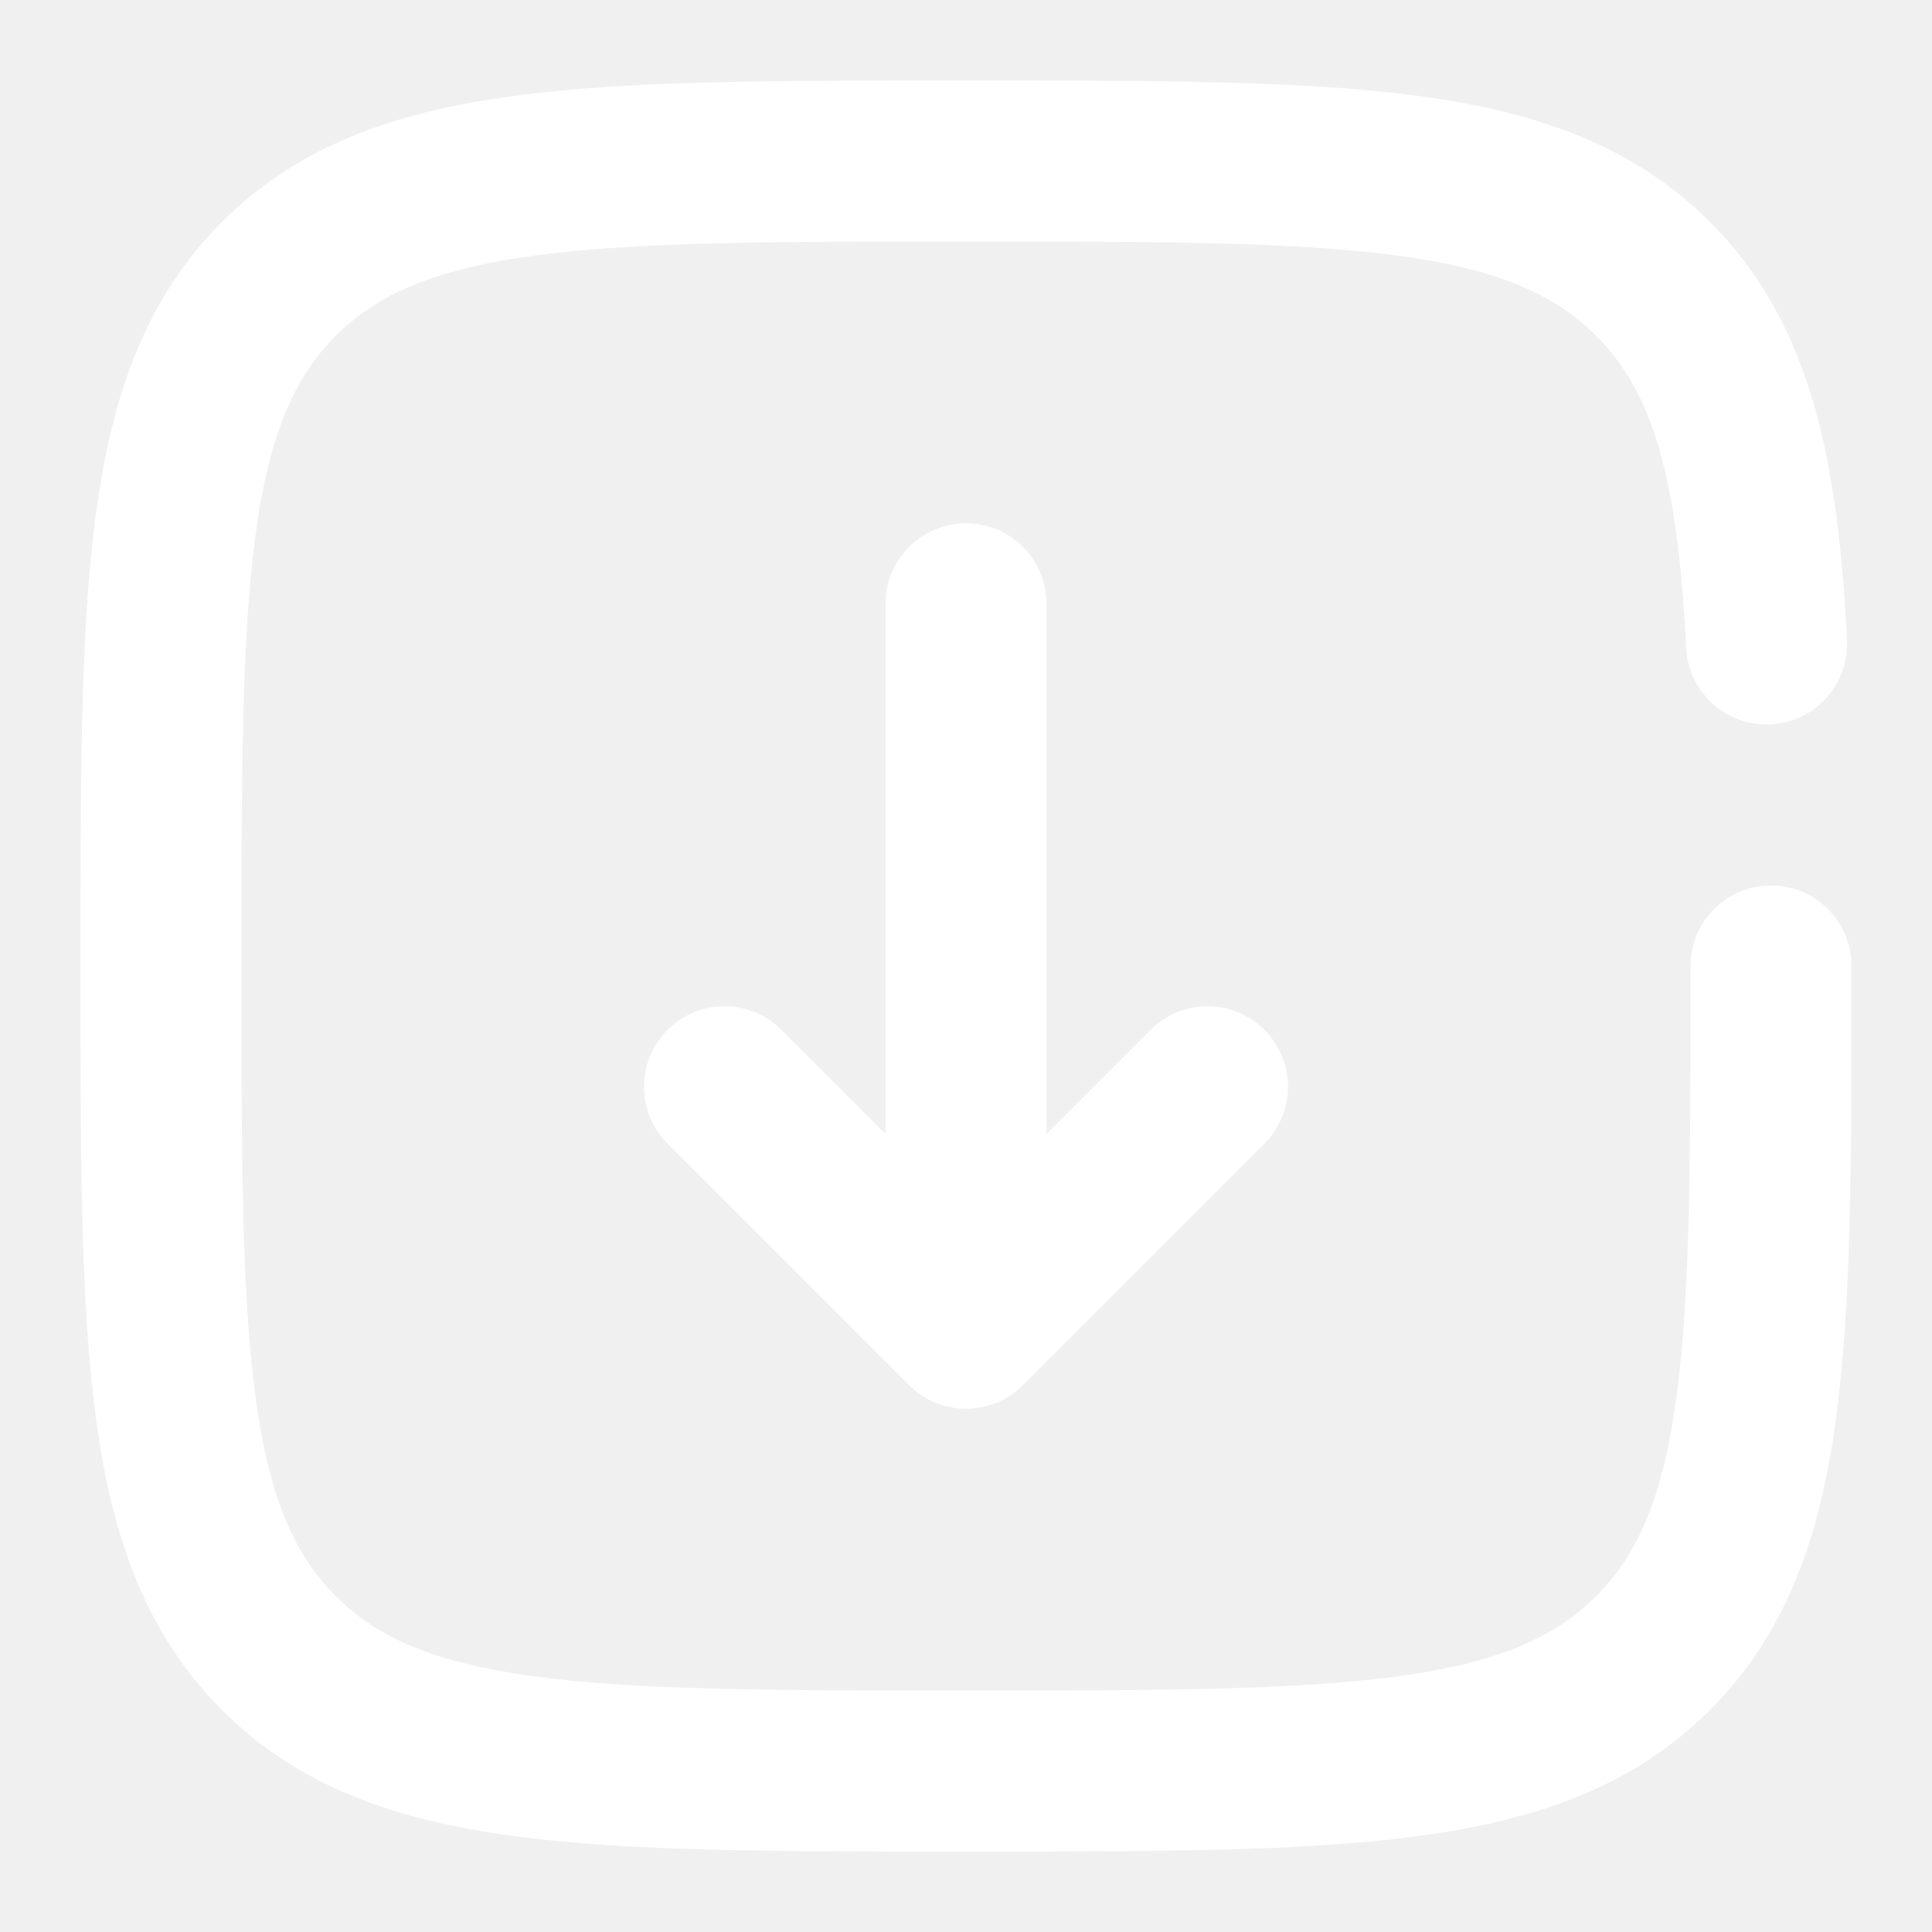
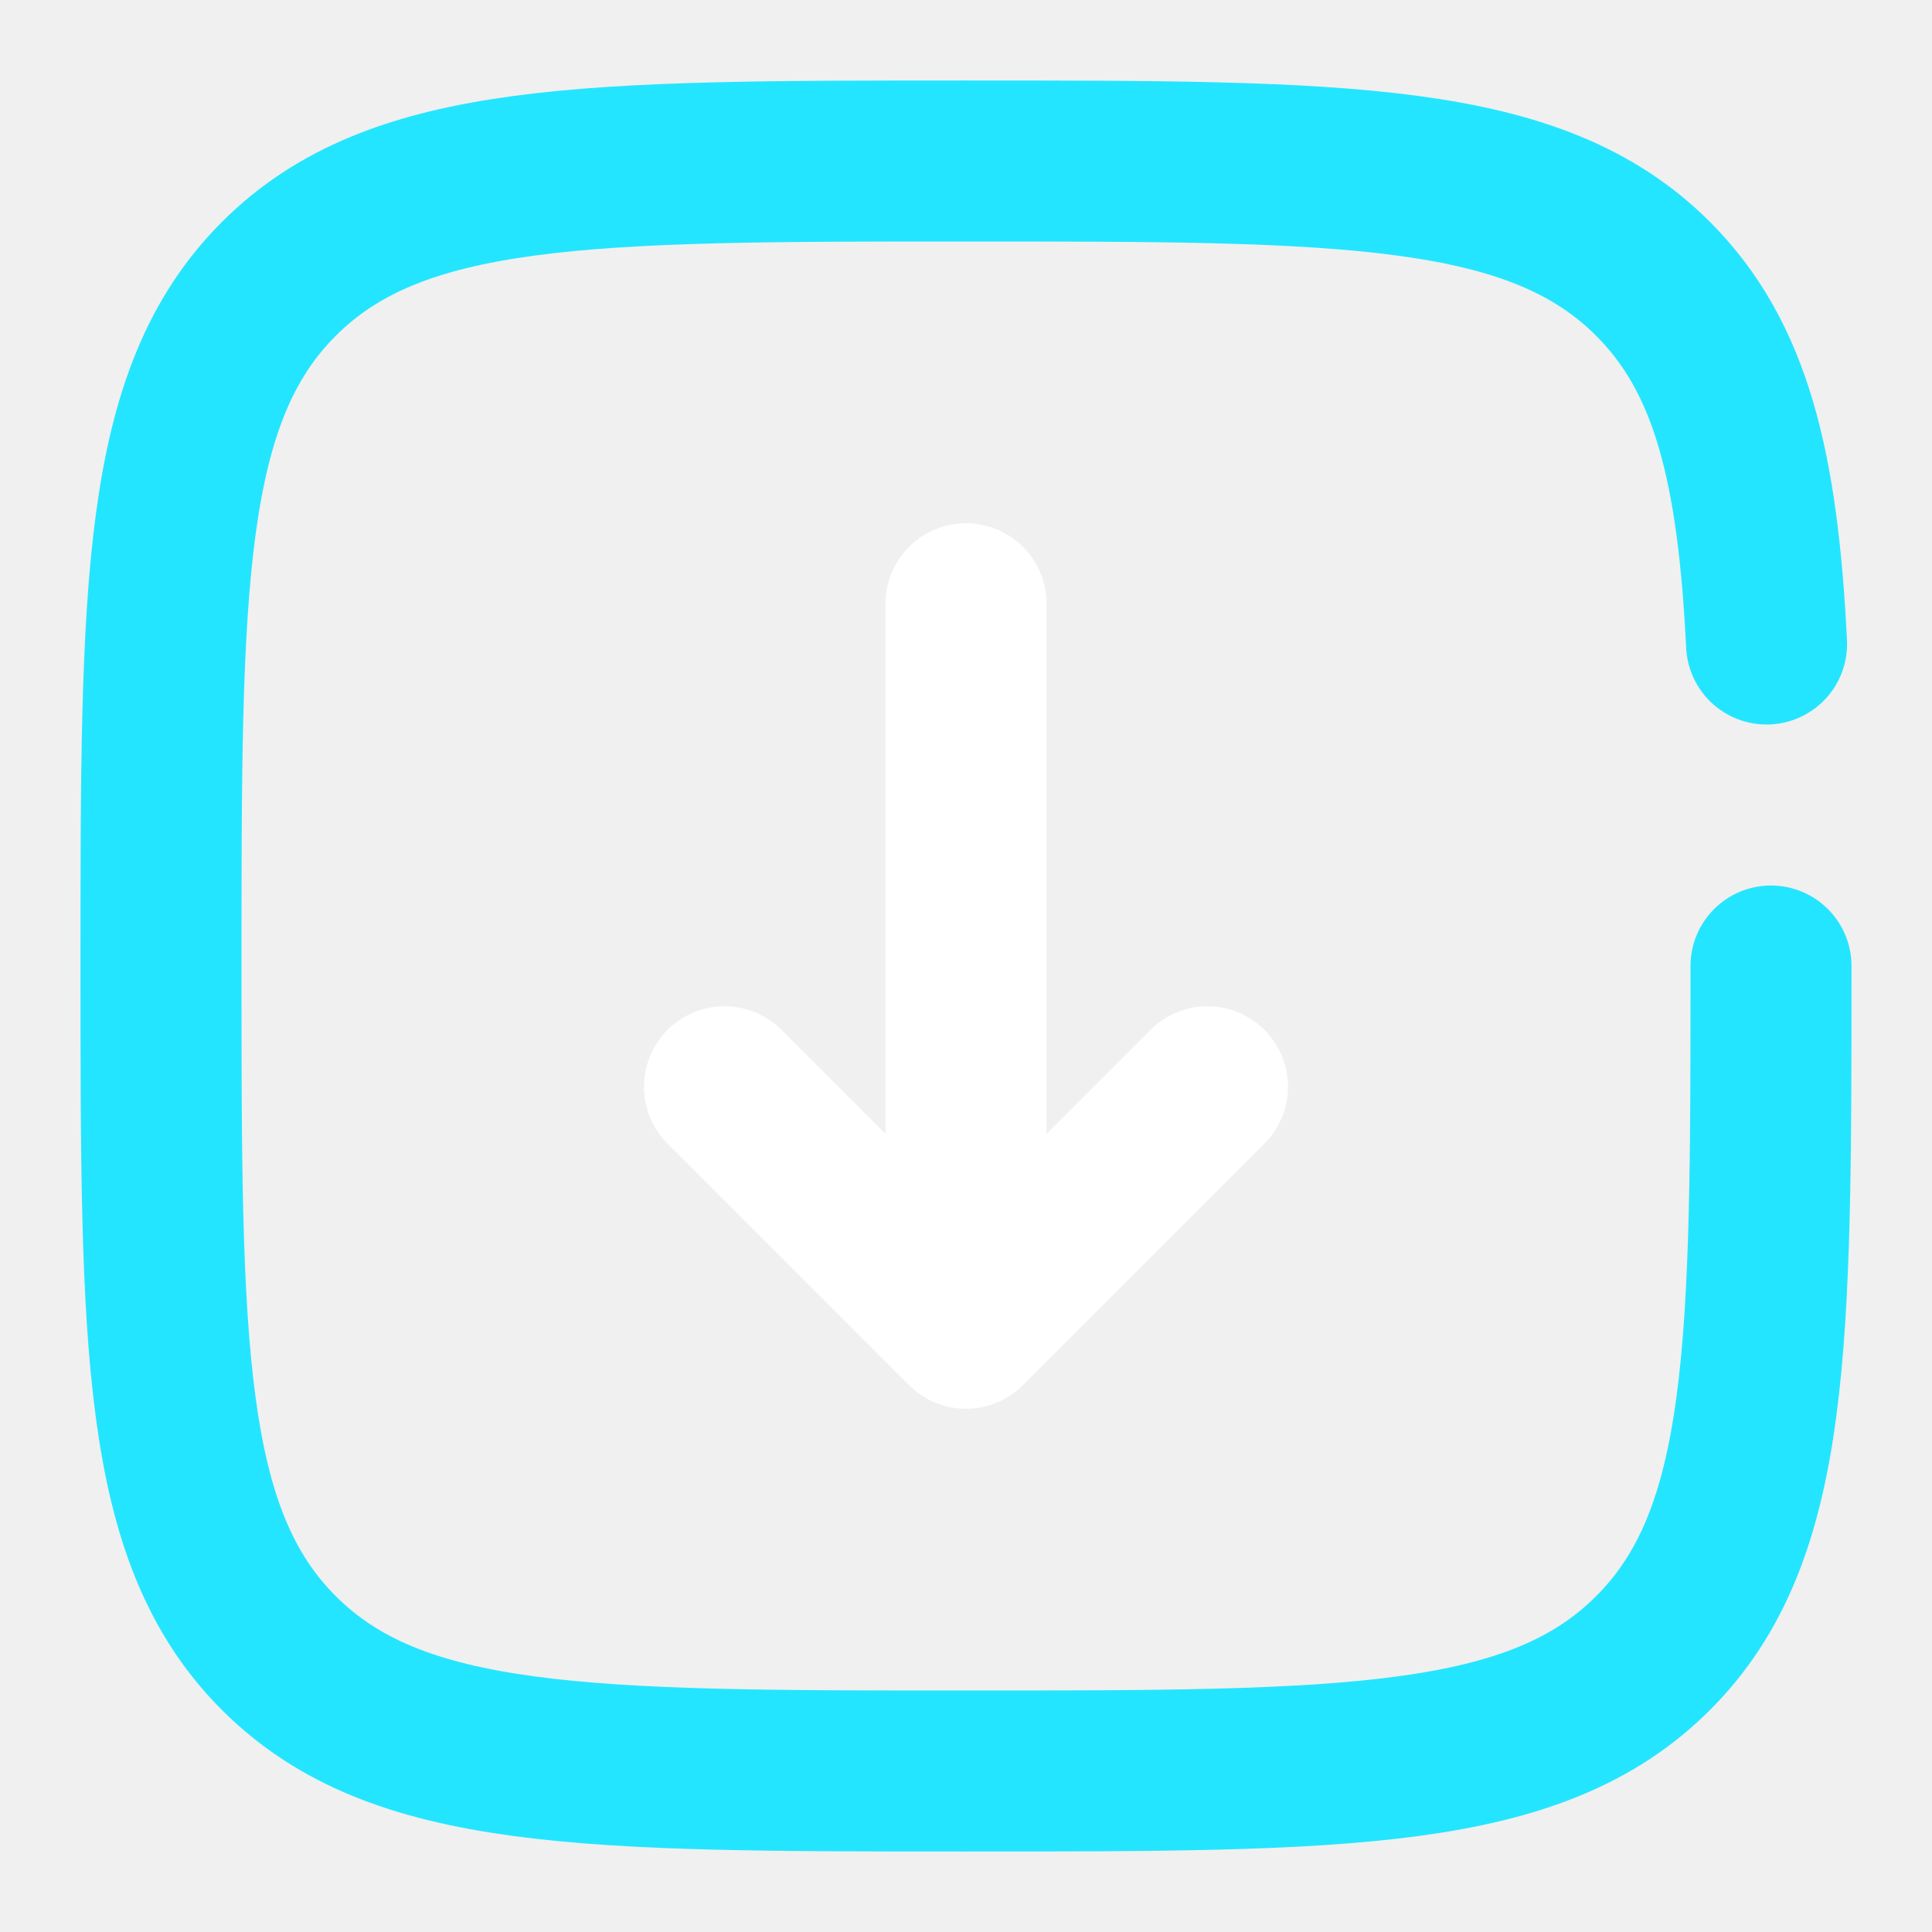
<svg xmlns="http://www.w3.org/2000/svg" width="24" height="24" viewBox="0 0 24 24" fill="none">
  <path d="M12 7.5V16.5M12 16.5L15 13.5M12 16.5L9 13.5" stroke="white" stroke-width="2" stroke-linecap="round" stroke-linejoin="round" />
-   <path d="M22 12C22 16.714 22 19.071 20.535 20.535C19.071 22 16.714 22 12 22C7.286 22 4.929 22 3.464 20.535C2 19.071 2 16.714 2 12C2 7.286 2 4.929 3.464 3.464C4.929 2 7.286 2 12 2C16.714 2 19.071 2 20.535 3.464C21.509 4.438 21.836 5.807 21.945 8" stroke="white" stroke-width="2" stroke-linecap="round" />
+   <path d="M22 12C22 16.714 22 19.071 20.535 20.535C19.071 22 16.714 22 12 22C7.286 22 4.929 22 3.464 20.535C2 19.071 2 16.714 2 12C2 7.286 2 4.929 3.464 3.464C4.929 2 7.286 2 12 2C16.714 2 19.071 2 20.535 3.464C21.509 4.438 21.836 5.807 21.945 8" stroke="#24E5FF" stroke-width="2" stroke-linecap="round" />
</svg>
